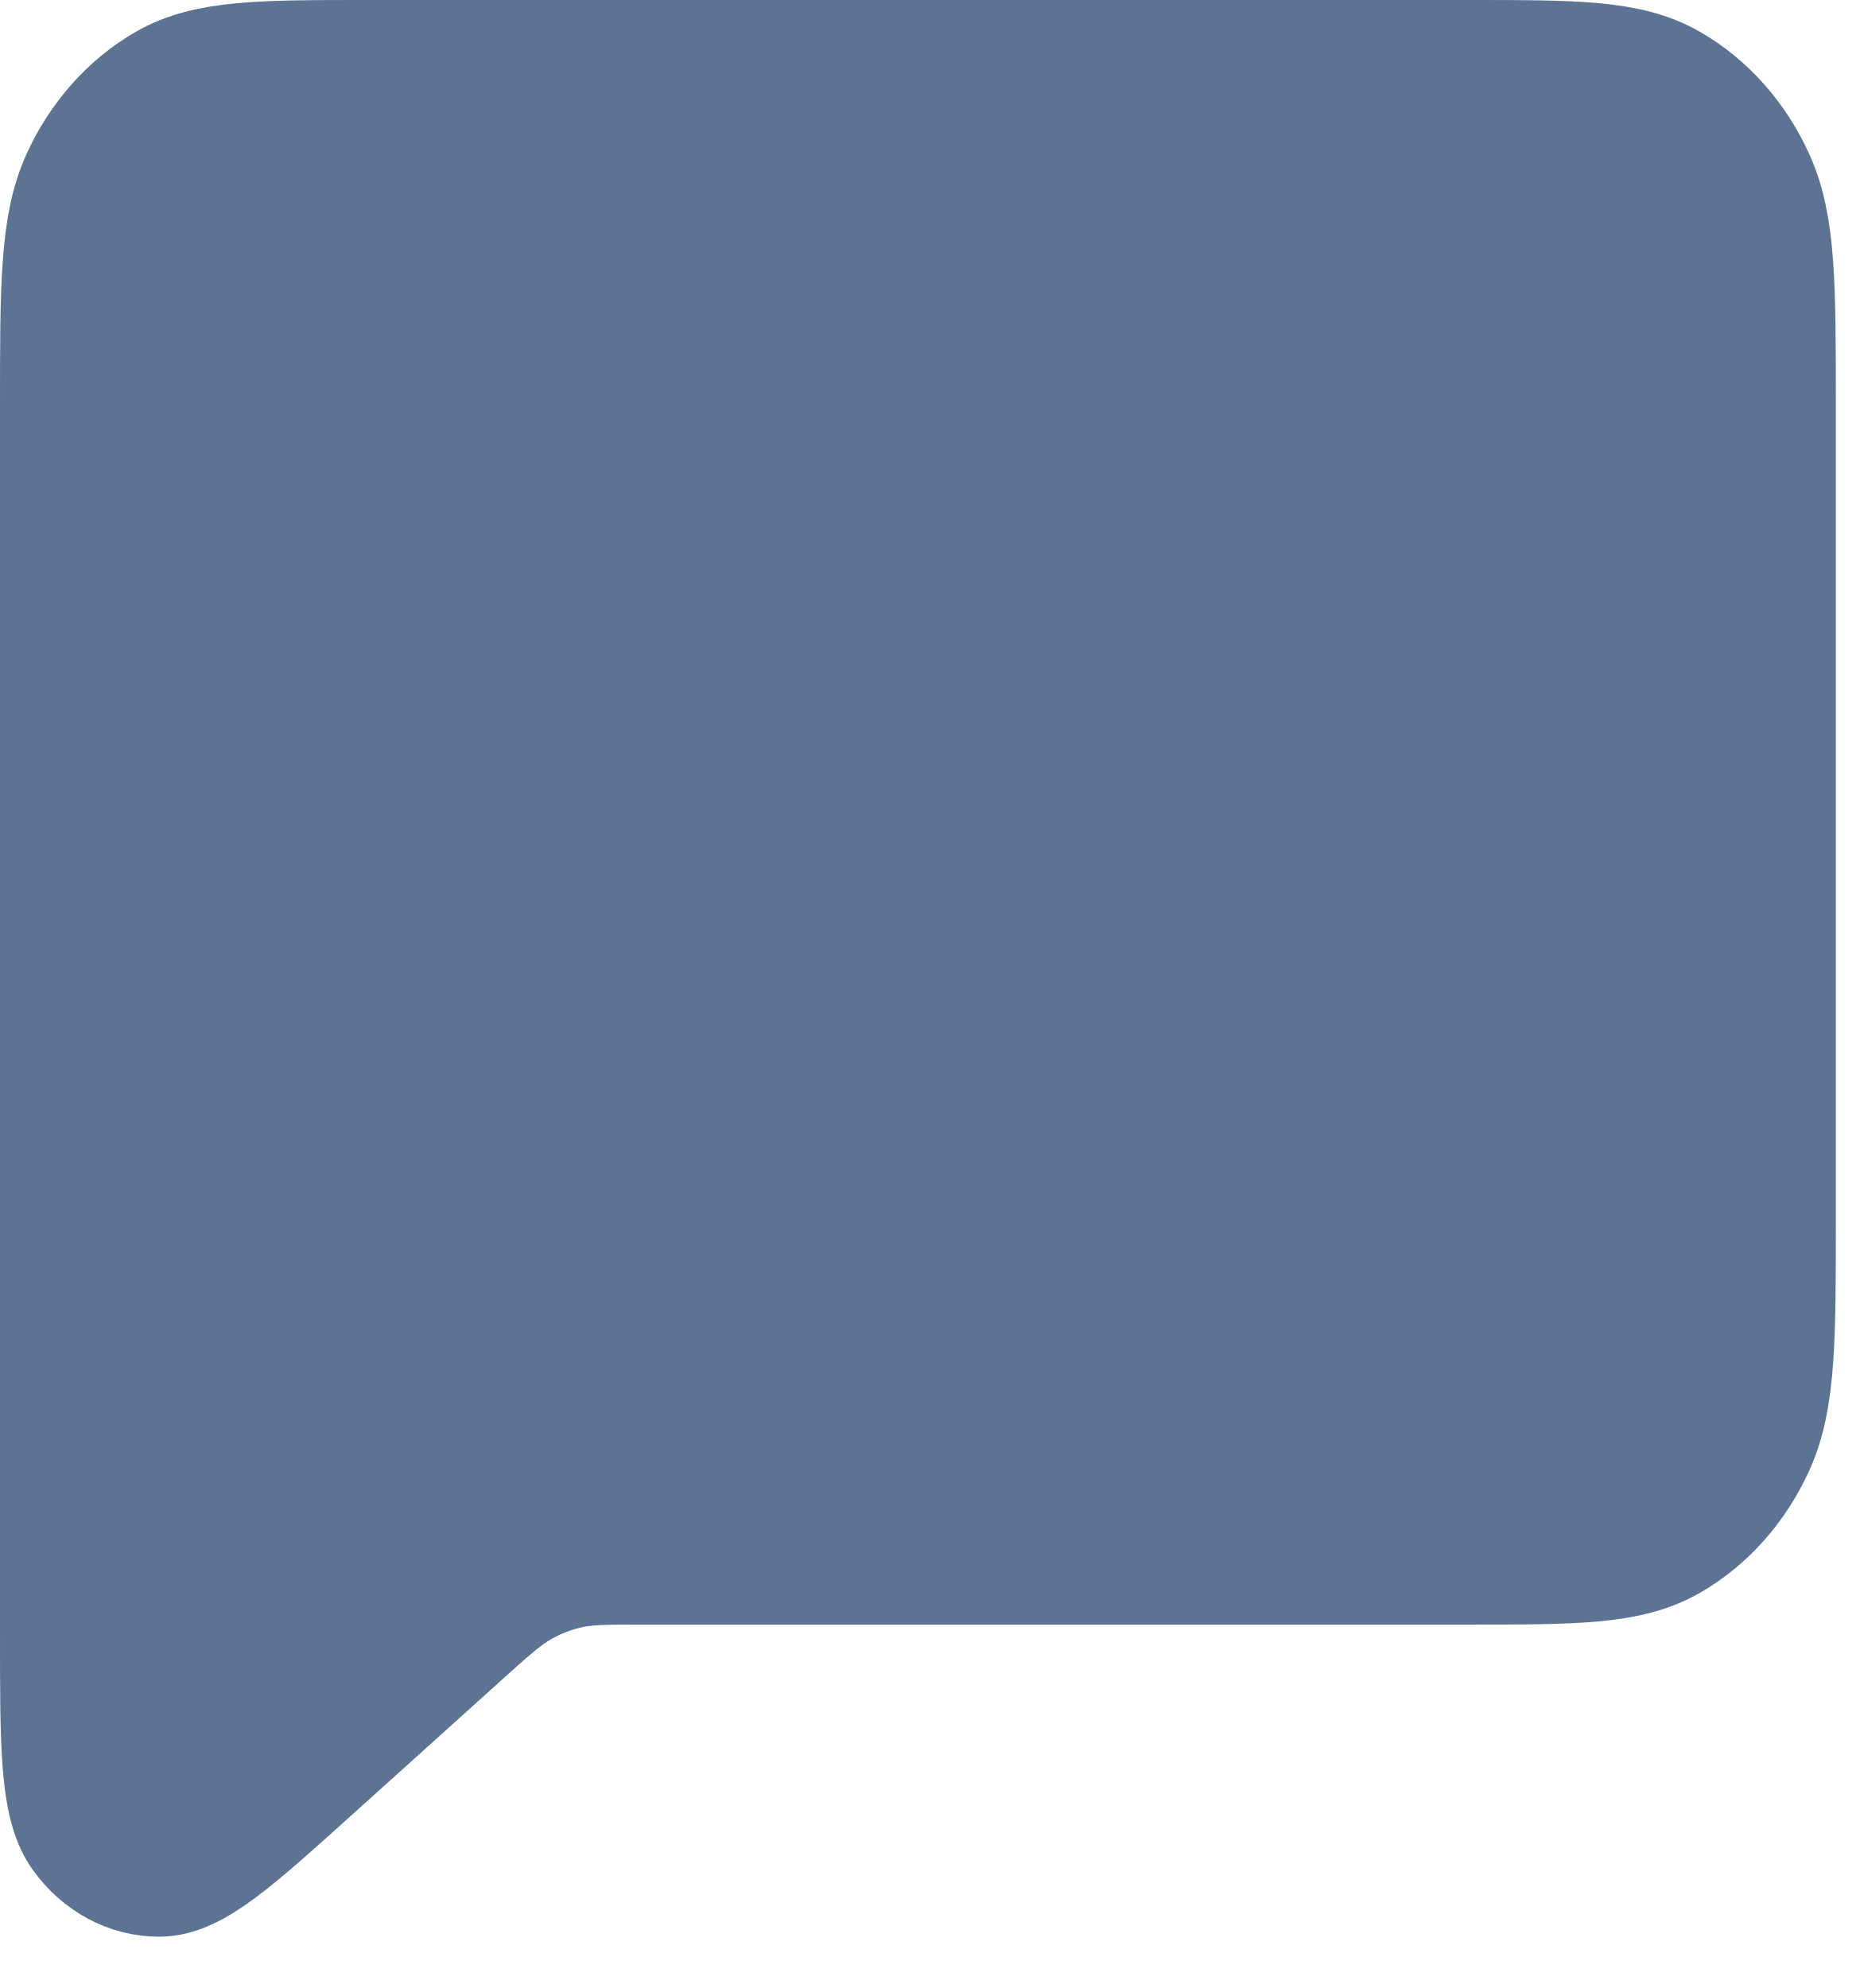
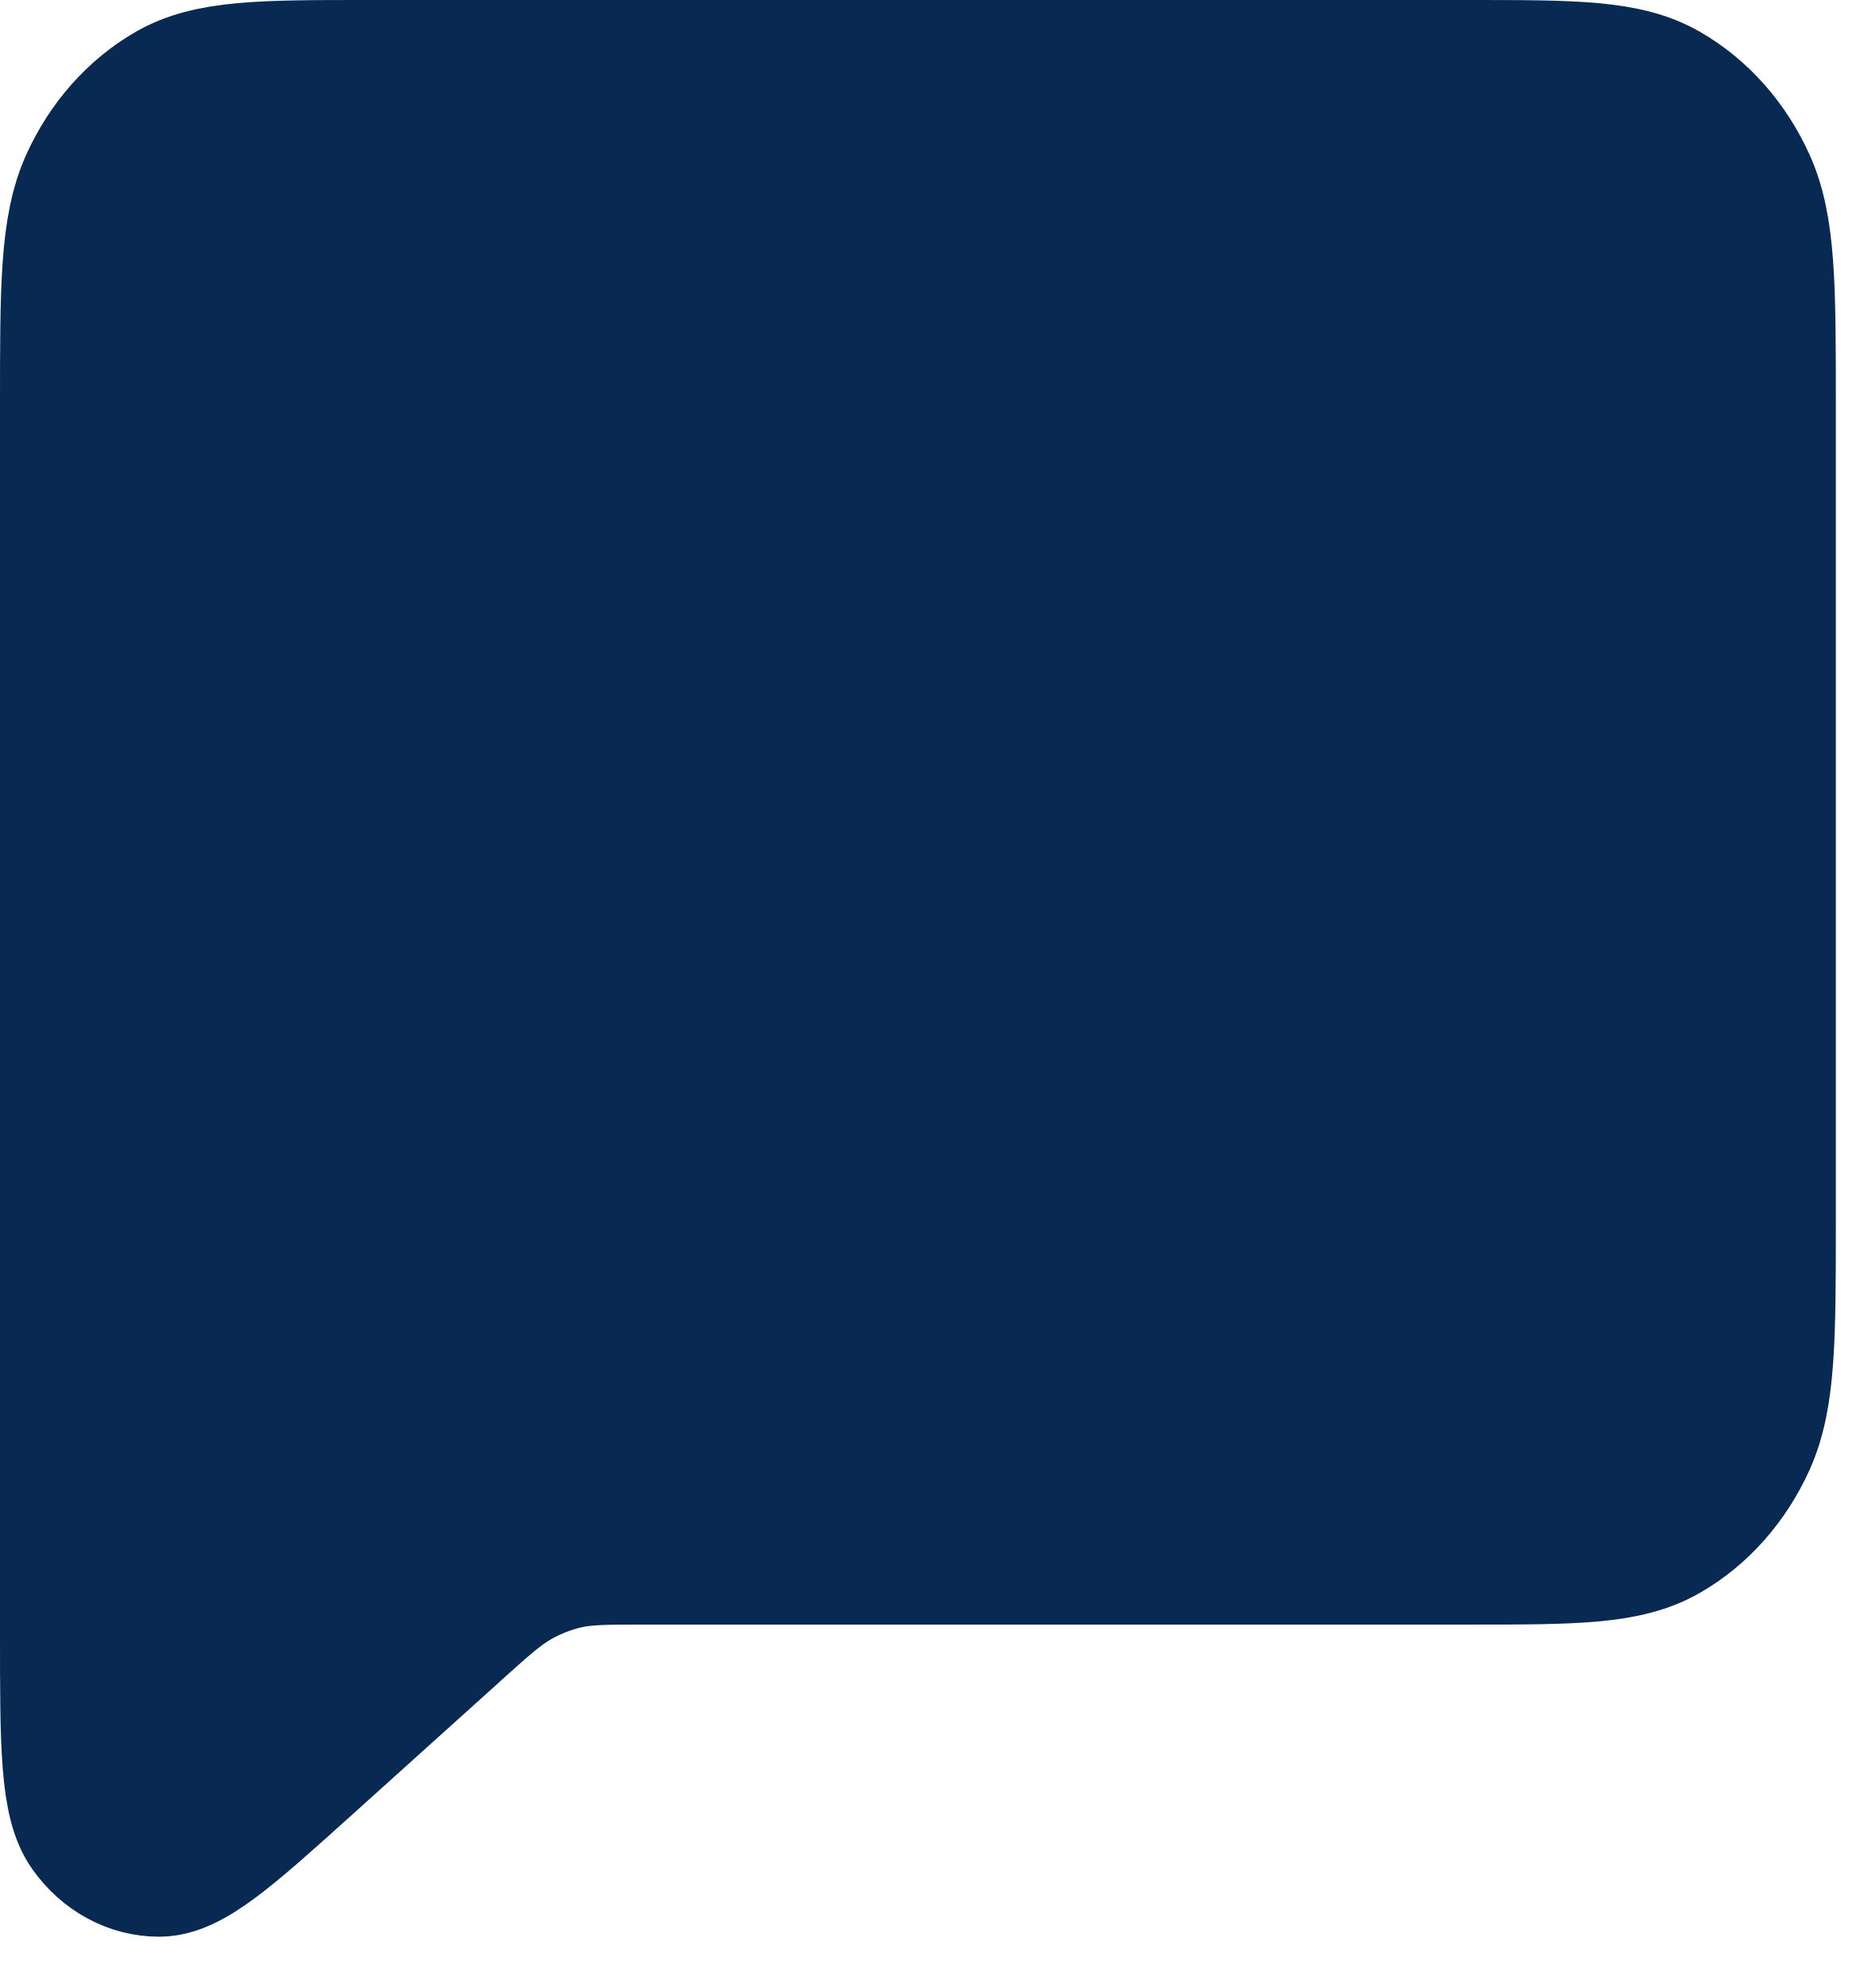
<svg xmlns="http://www.w3.org/2000/svg" width="29" height="31" viewBox="0 0 29 31" fill="none">
-   <path d="M4.846 27.533L7.1 25.502L7.115 25.488C7.586 25.063 7.824 24.85 8.089 24.698C8.326 24.562 8.577 24.463 8.84 24.402C9.134 24.333 9.441 24.333 10.056 24.333H22.897C24.551 24.333 25.38 24.333 26.011 23.97C26.568 23.65 27.02 23.14 27.304 22.513C27.627 21.8 27.627 20.867 27.627 19.007V6.328C27.627 4.465 27.627 3.532 27.304 2.82C27.02 2.193 26.567 1.683 26.01 1.363C25.378 1 24.55 1 22.893 1H5.734C4.077 1 3.248 1 2.615 1.363C2.059 1.683 1.606 2.193 1.322 2.82C1 3.533 1 4.467 1 6.333V25.452C1 27.228 1 28.117 1.322 28.572C1.461 28.768 1.637 28.926 1.838 29.035C2.038 29.144 2.258 29.2 2.481 29.2C2.998 29.2 3.614 28.643 4.846 27.533Z" fill="#5C7394" stroke="#5C7394" stroke-width="2" stroke-linecap="round" stroke-linejoin="round" />
+   <path d="M4.846 27.533L7.1 25.502L7.115 25.488C7.586 25.063 7.824 24.85 8.089 24.698C8.326 24.562 8.577 24.463 8.84 24.402C9.134 24.333 9.441 24.333 10.056 24.333H22.897C24.551 24.333 25.38 24.333 26.011 23.97C26.568 23.65 27.02 23.14 27.304 22.513C27.627 21.8 27.627 20.867 27.627 19.007V6.328C27.627 4.465 27.627 3.532 27.304 2.82C27.02 2.193 26.567 1.683 26.01 1.363C25.378 1 24.55 1 22.893 1H5.734C4.077 1 3.248 1 2.615 1.363C2.059 1.683 1.606 2.193 1.322 2.82C1 3.533 1 4.467 1 6.333V25.452C1 27.228 1 28.117 1.322 28.572C1.461 28.768 1.637 28.926 1.838 29.035C2.038 29.144 2.258 29.2 2.481 29.2C2.998 29.2 3.614 28.643 4.846 27.533Z" fill="#082A52" stroke="#082A52" stroke-width="2" stroke-linecap="round" stroke-linejoin="round" />
</svg>
